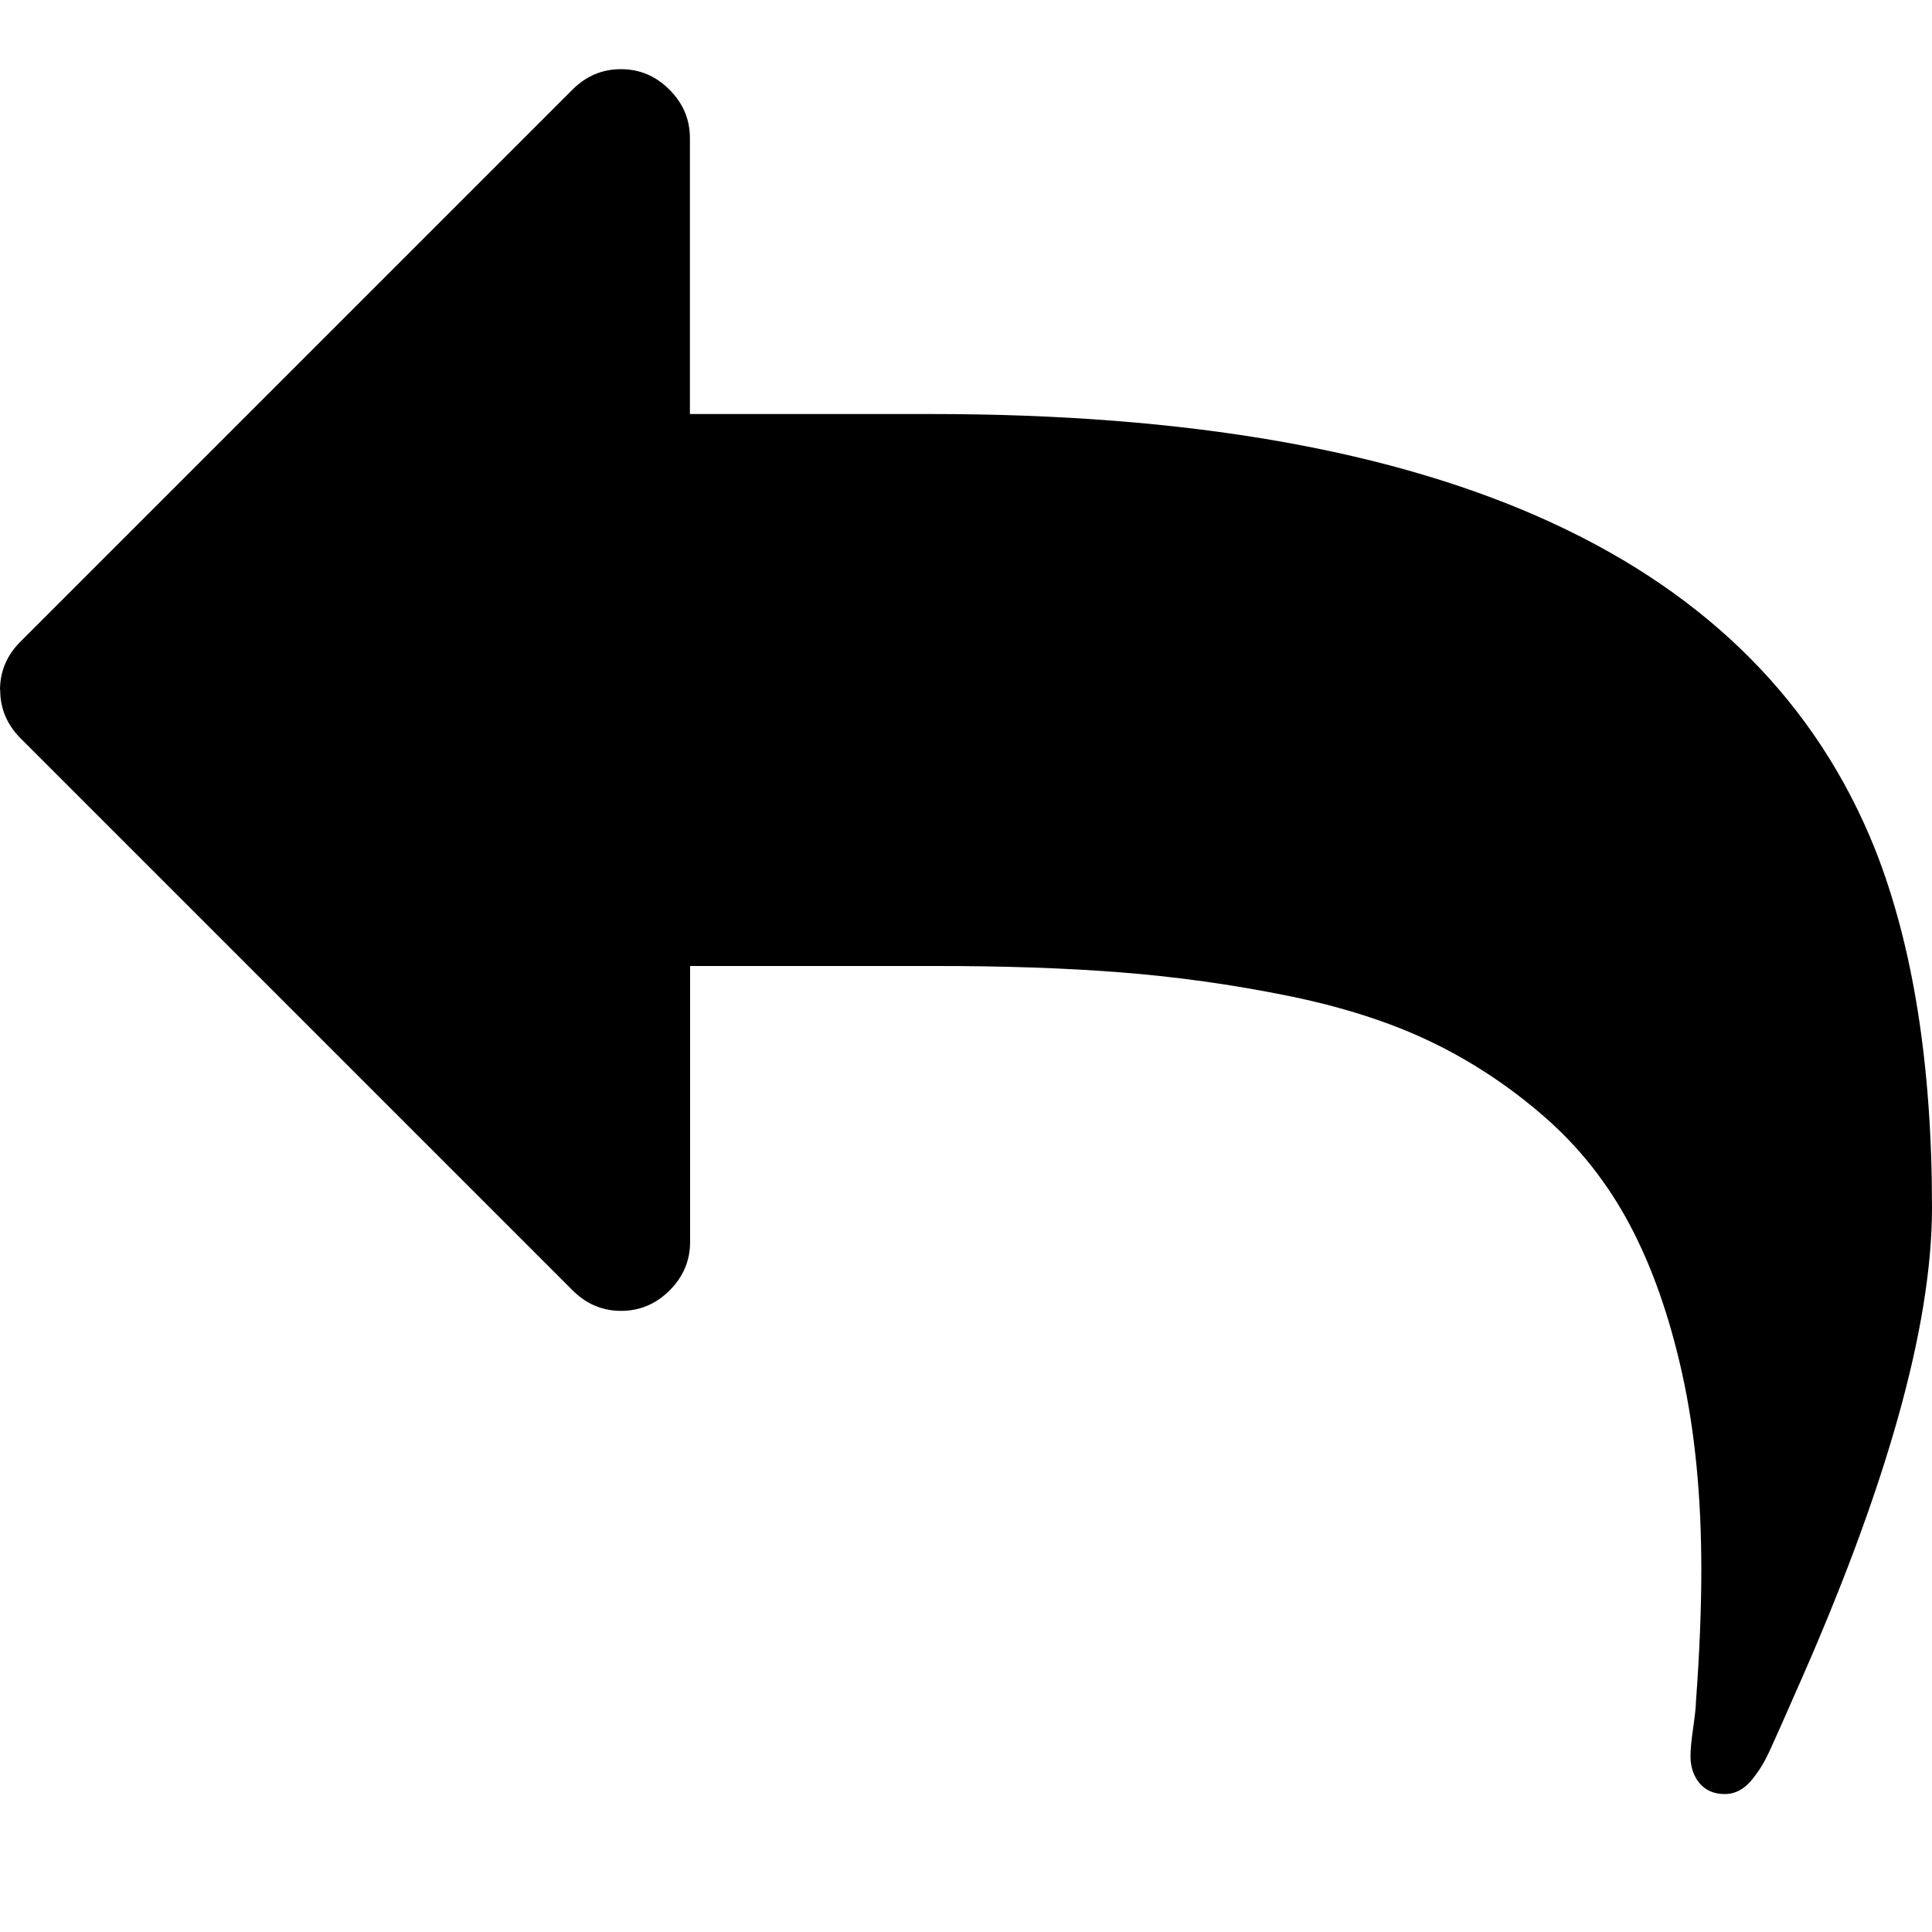
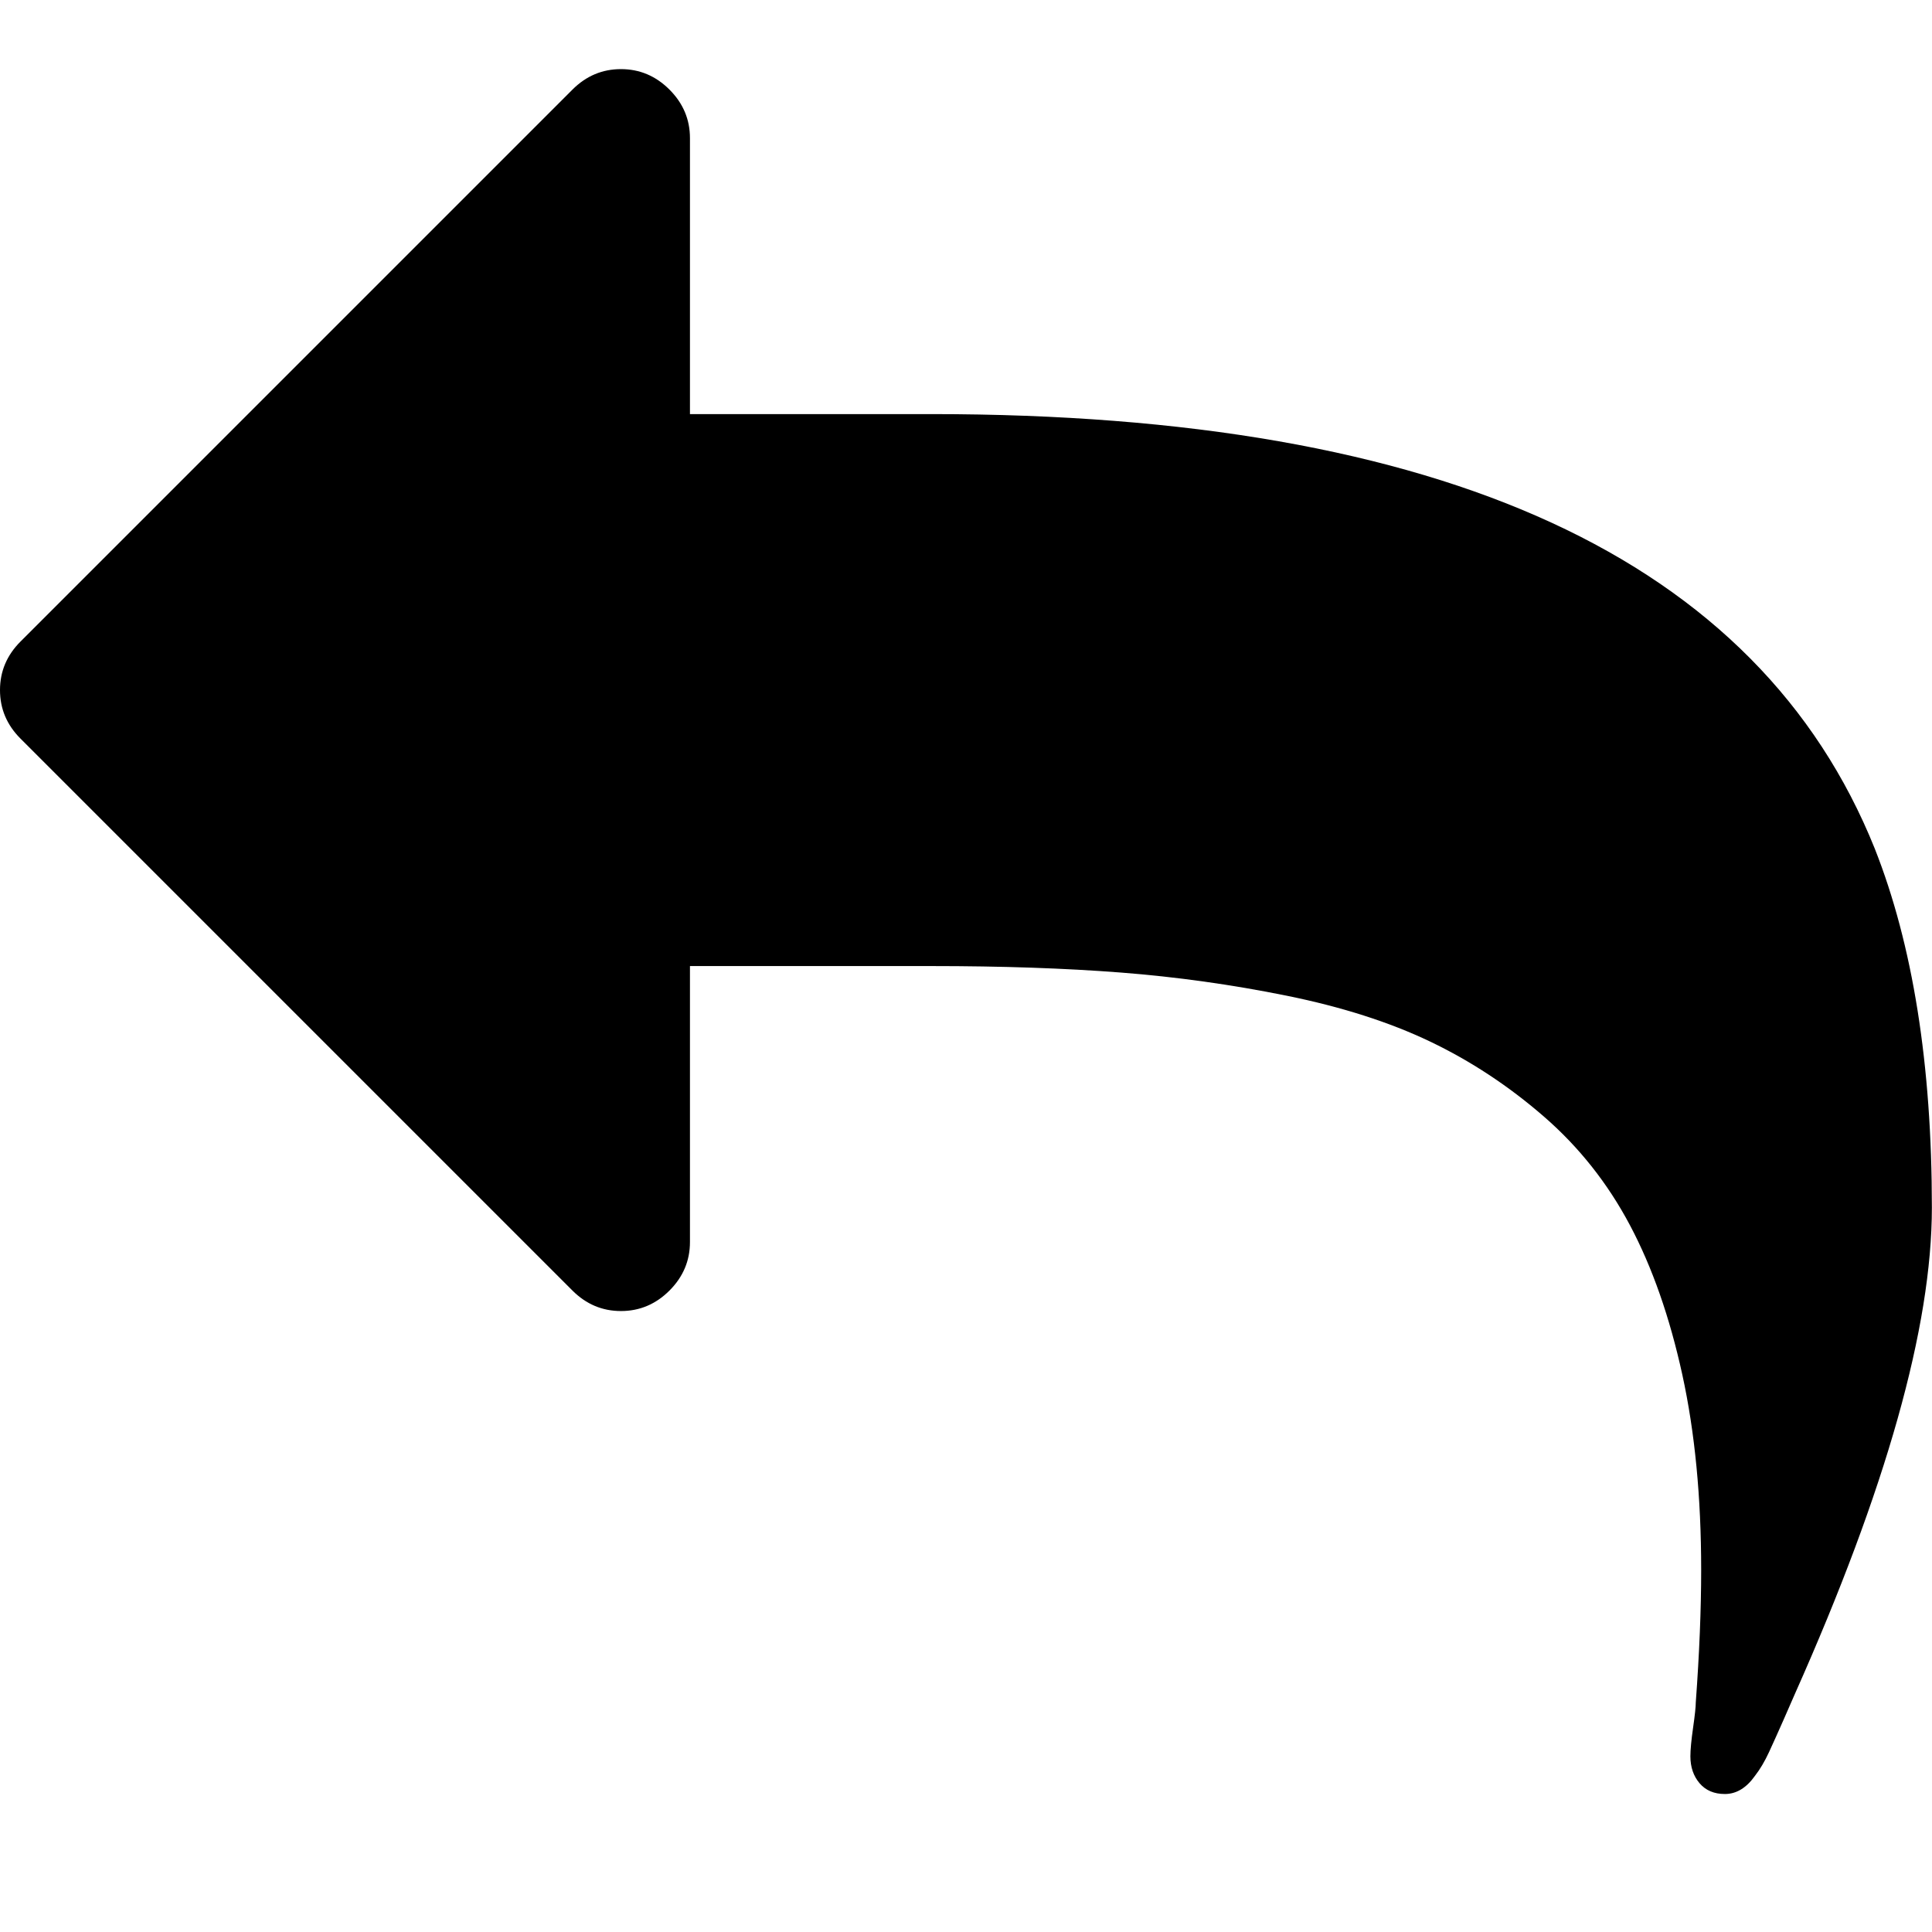
<svg xmlns="http://www.w3.org/2000/svg" height="1000" width="1000">
-   <path d="M0 357.2q0-14.5 10.6-25.1l285.7-285.7q10.6-10.6 25.1-10.6t25.1 10.6 10.6 25.1v142.8h125q397.9 0 488.3 224.9 29.6 74.8 29.6 185.8 0 92.6-70.9 251.7-1.7 3.9-5.9 13.4t-7.5 16.7-7.3 12.3q-6.7 9.5-15.6 9.5-8.4 0-13.1-5.6t-4.7-14q0-5 1.4-14.8t1.4-13.1q2.8-37.9 2.8-68.6 0-56.4-9.8-101t-27.1-77.3-44.6-56.4-58.9-38.8-74.2-23.7-85.9-12-97.9-3.3h-125v142.8q0 14.5-10.6 25.1t-25.1 10.6-25.1-10.6l-285.7-285.7q-10.6-10.6-10.6-25.1z" />
+   <path d="M0 357.184q0-14.508 10.602-25.11l285.696-285.696q10.602-10.602 25.11-10.602t25.11 10.602 10.602 25.11l0 142.848l124.992 0q397.854 0 488.25 224.874 29.574 74.772 29.574 185.814 0 92.628-70.866 251.658-1.674 3.906-5.859 13.392t-7.533 16.74-7.254 12.276q-6.696 9.486-15.624 9.486-8.37 0-13.113-5.58t-4.743-13.95q0-5.022 1.395-14.787t1.395-13.113q2.79-37.944 2.79-68.634 0-56.358-9.765-100.998t-27.063-77.283-44.64-56.358-58.869-38.781-74.214-23.715-85.932-11.997-97.929-3.348l-124.992 0l0 142.848q0 14.508-10.602 25.11t-25.11 10.602-25.11-10.602l-285.696-285.696q-10.602-10.602-10.602-25.11z" />
</svg>
